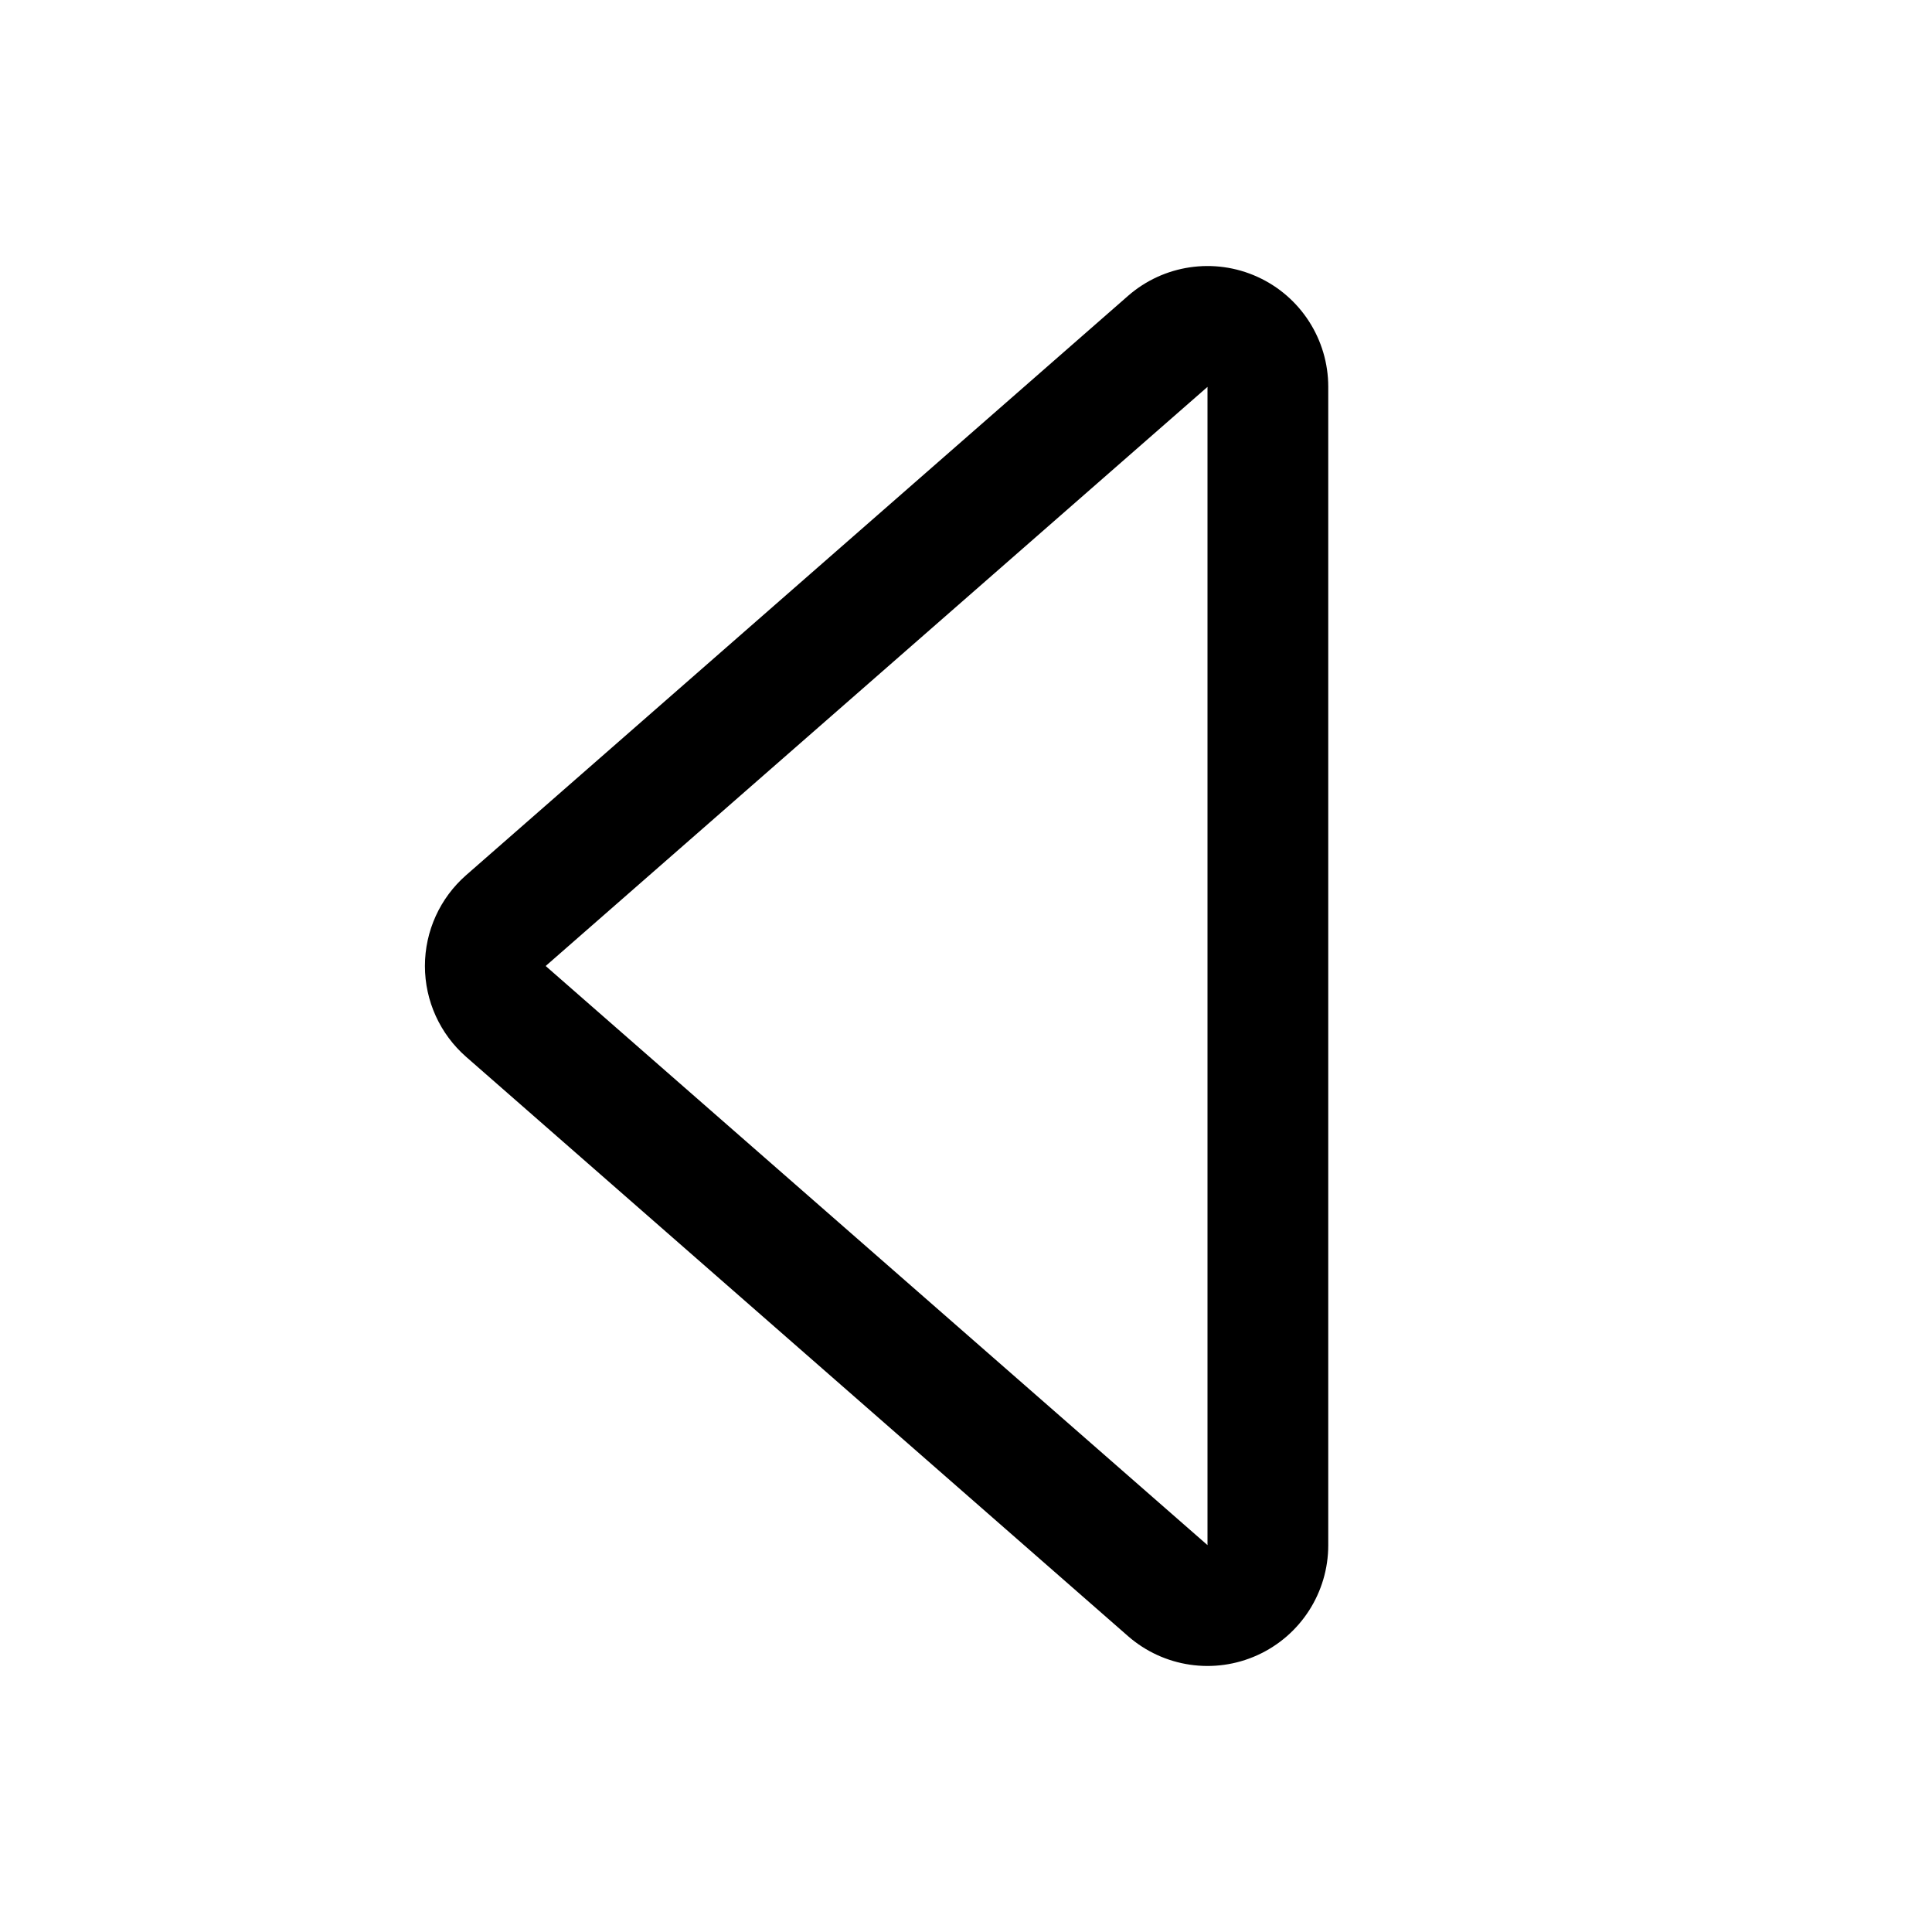
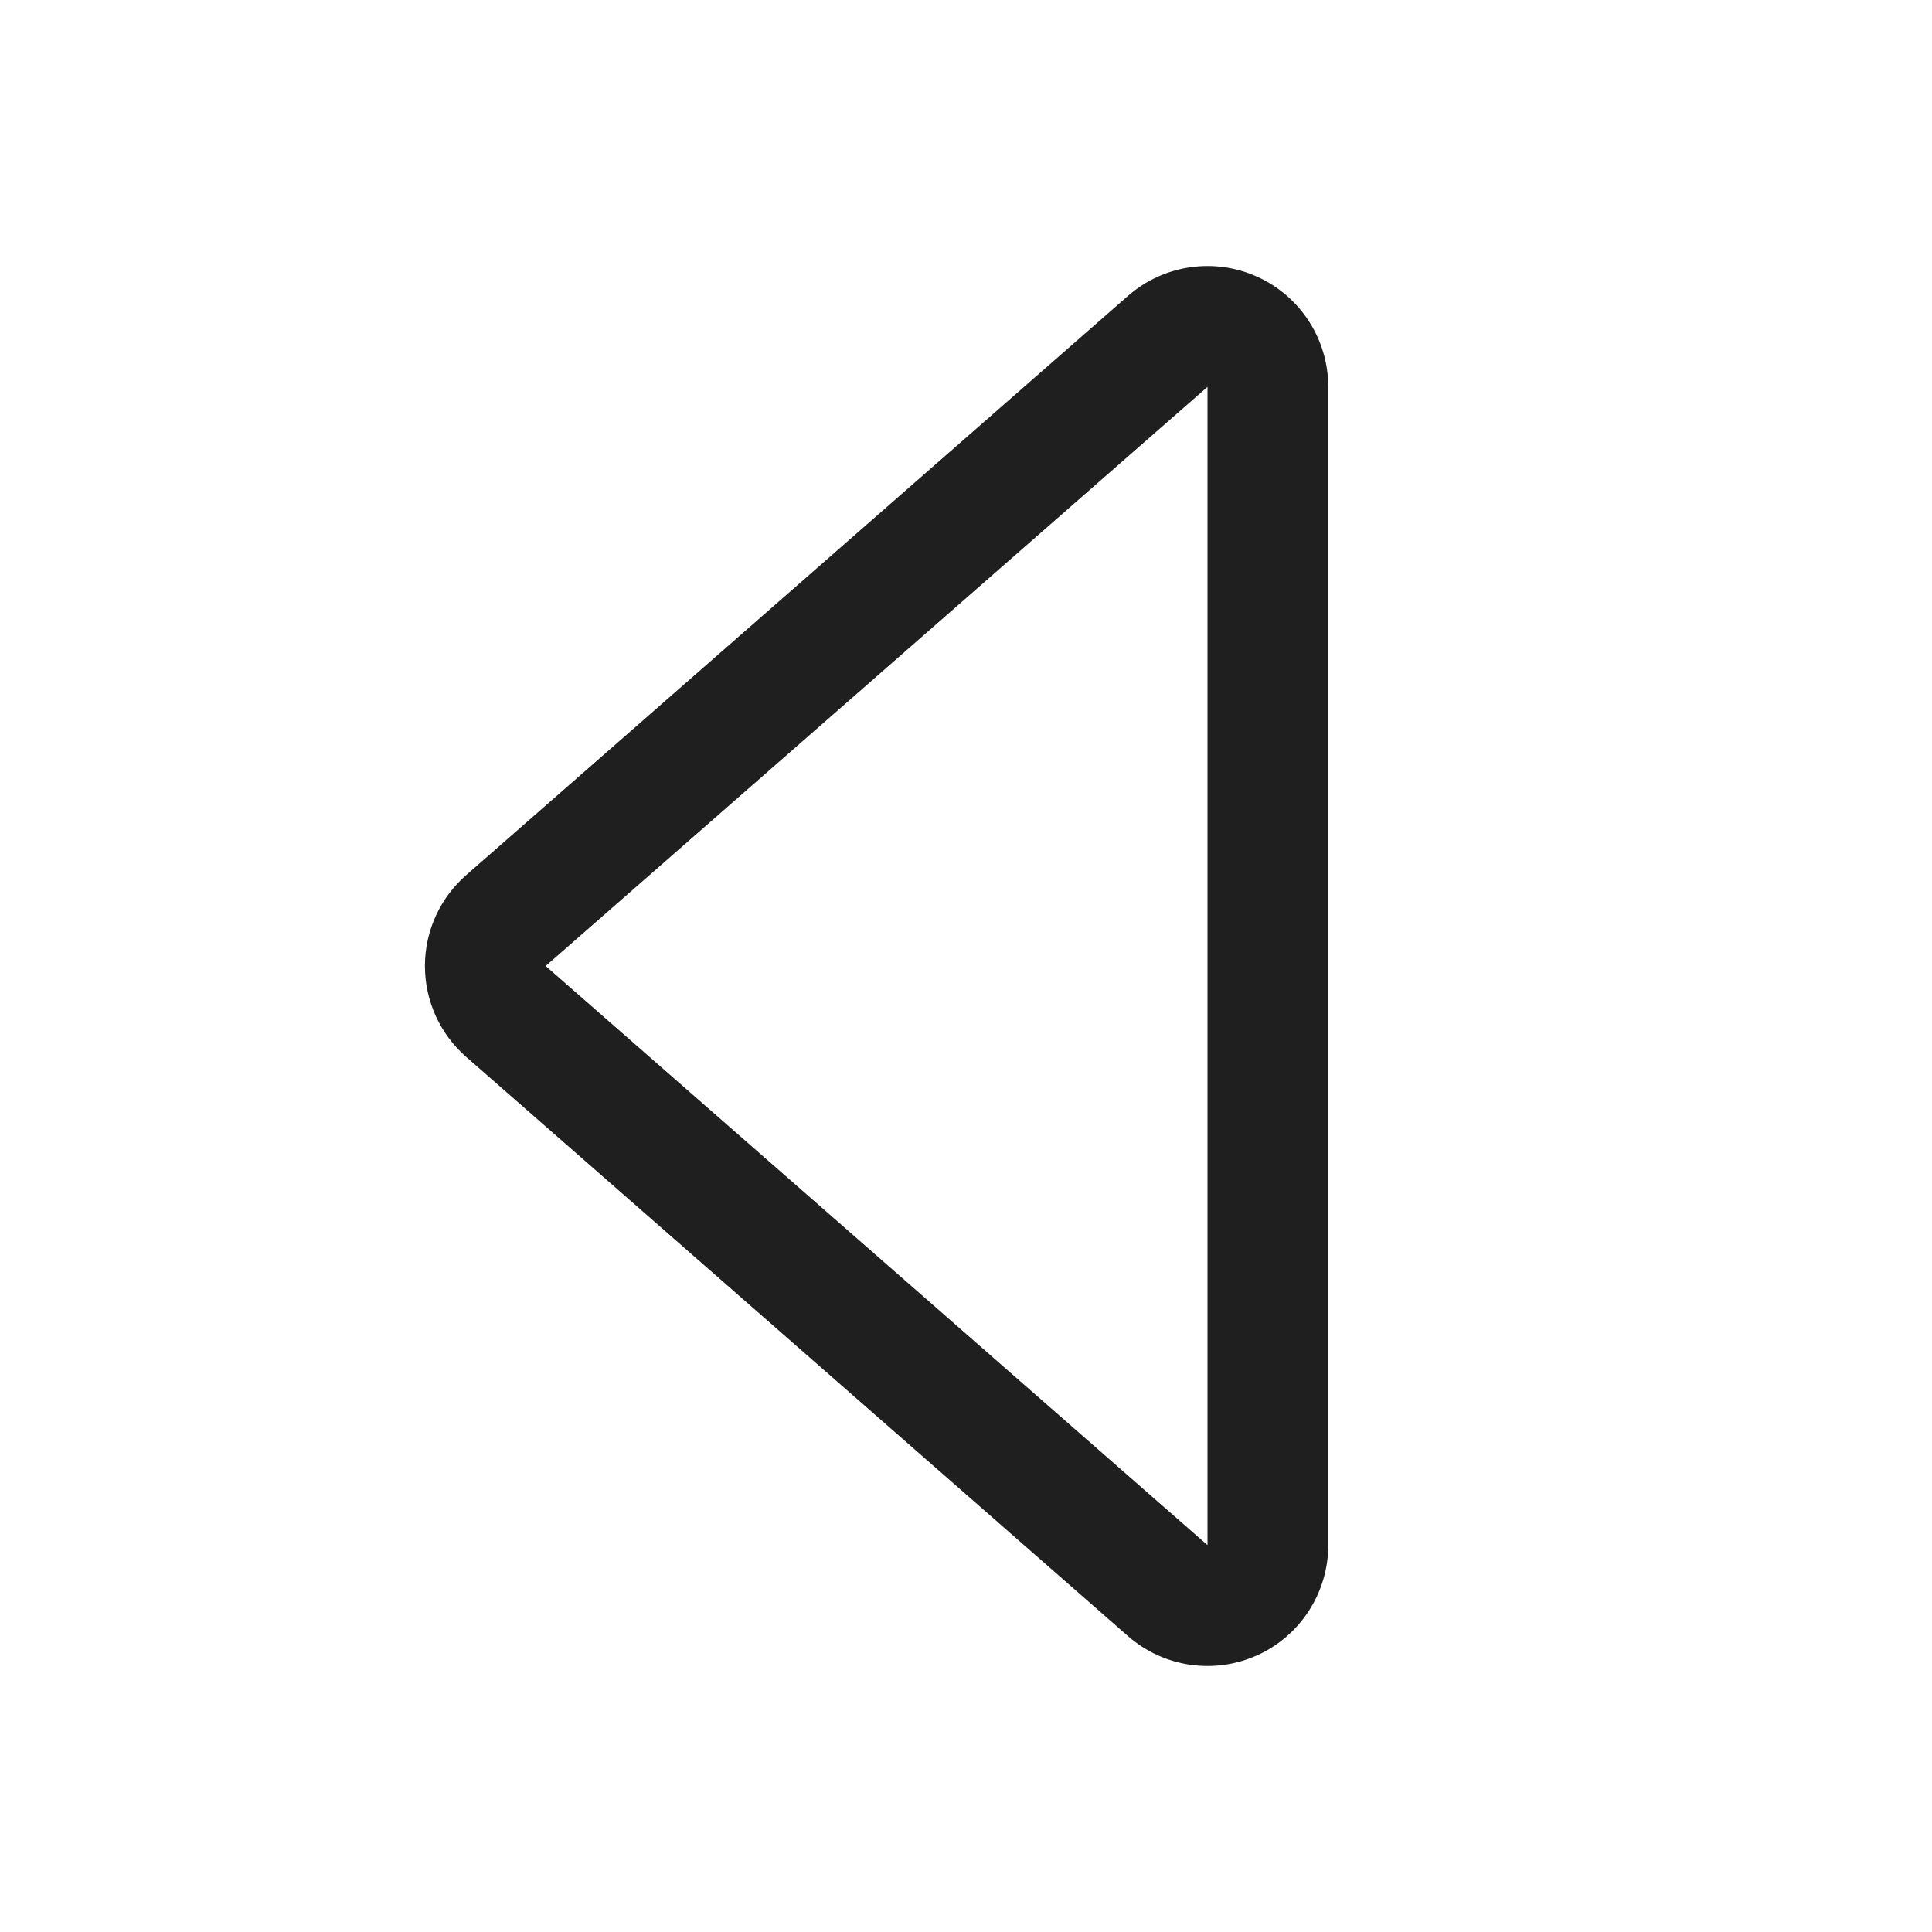
- <svg xmlns="http://www.w3.org/2000/svg" width="16" height="16" fill="currentColor" class="bi bi-caret-left" viewBox="0 0 16 16">
+ <svg xmlns="http://www.w3.org/2000/svg" width="16" height="16" fill="#1F1F1F" class="bi bi-caret-left" viewBox="0 0 16 16">
  <path d="M10 12.796V3.204L4.519 8 10 12.796zm-.659.753-5.48-4.796a1 1 0 0 1 0-1.506l5.48-4.796A1 1 0 0 1 11 3.204v9.592a1 1 0 0 1-1.659.753z" />
</svg>
